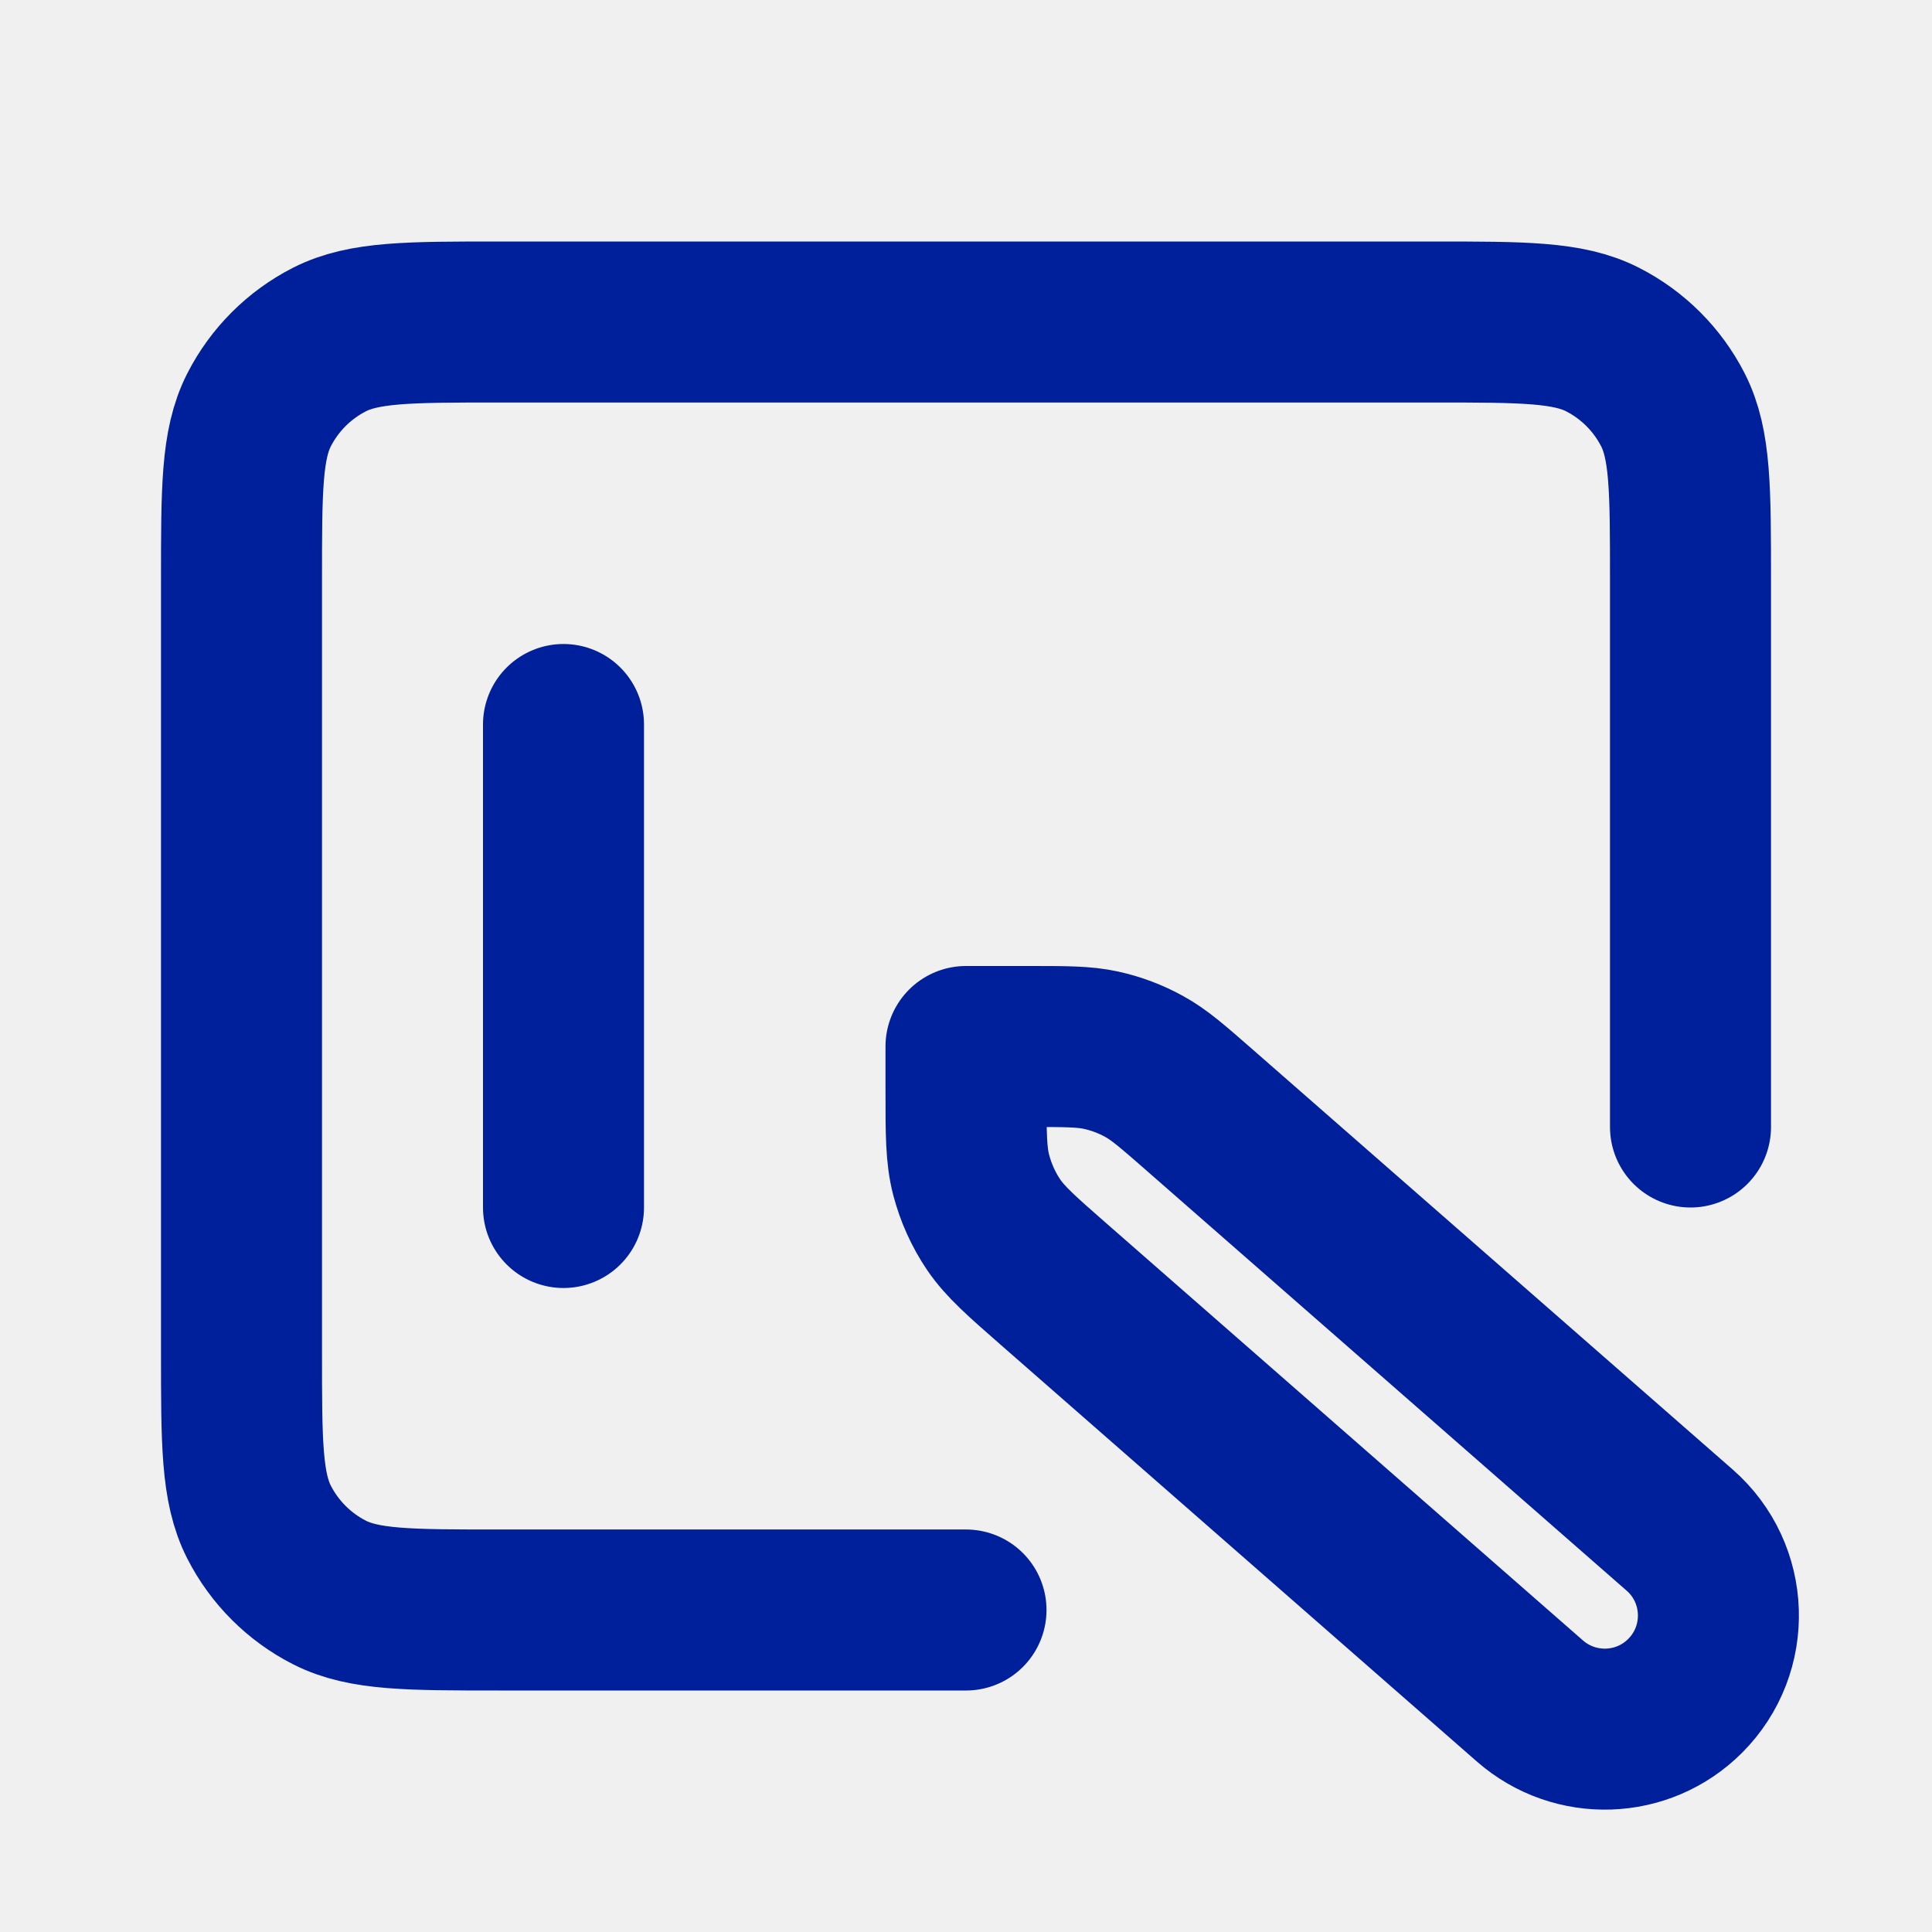
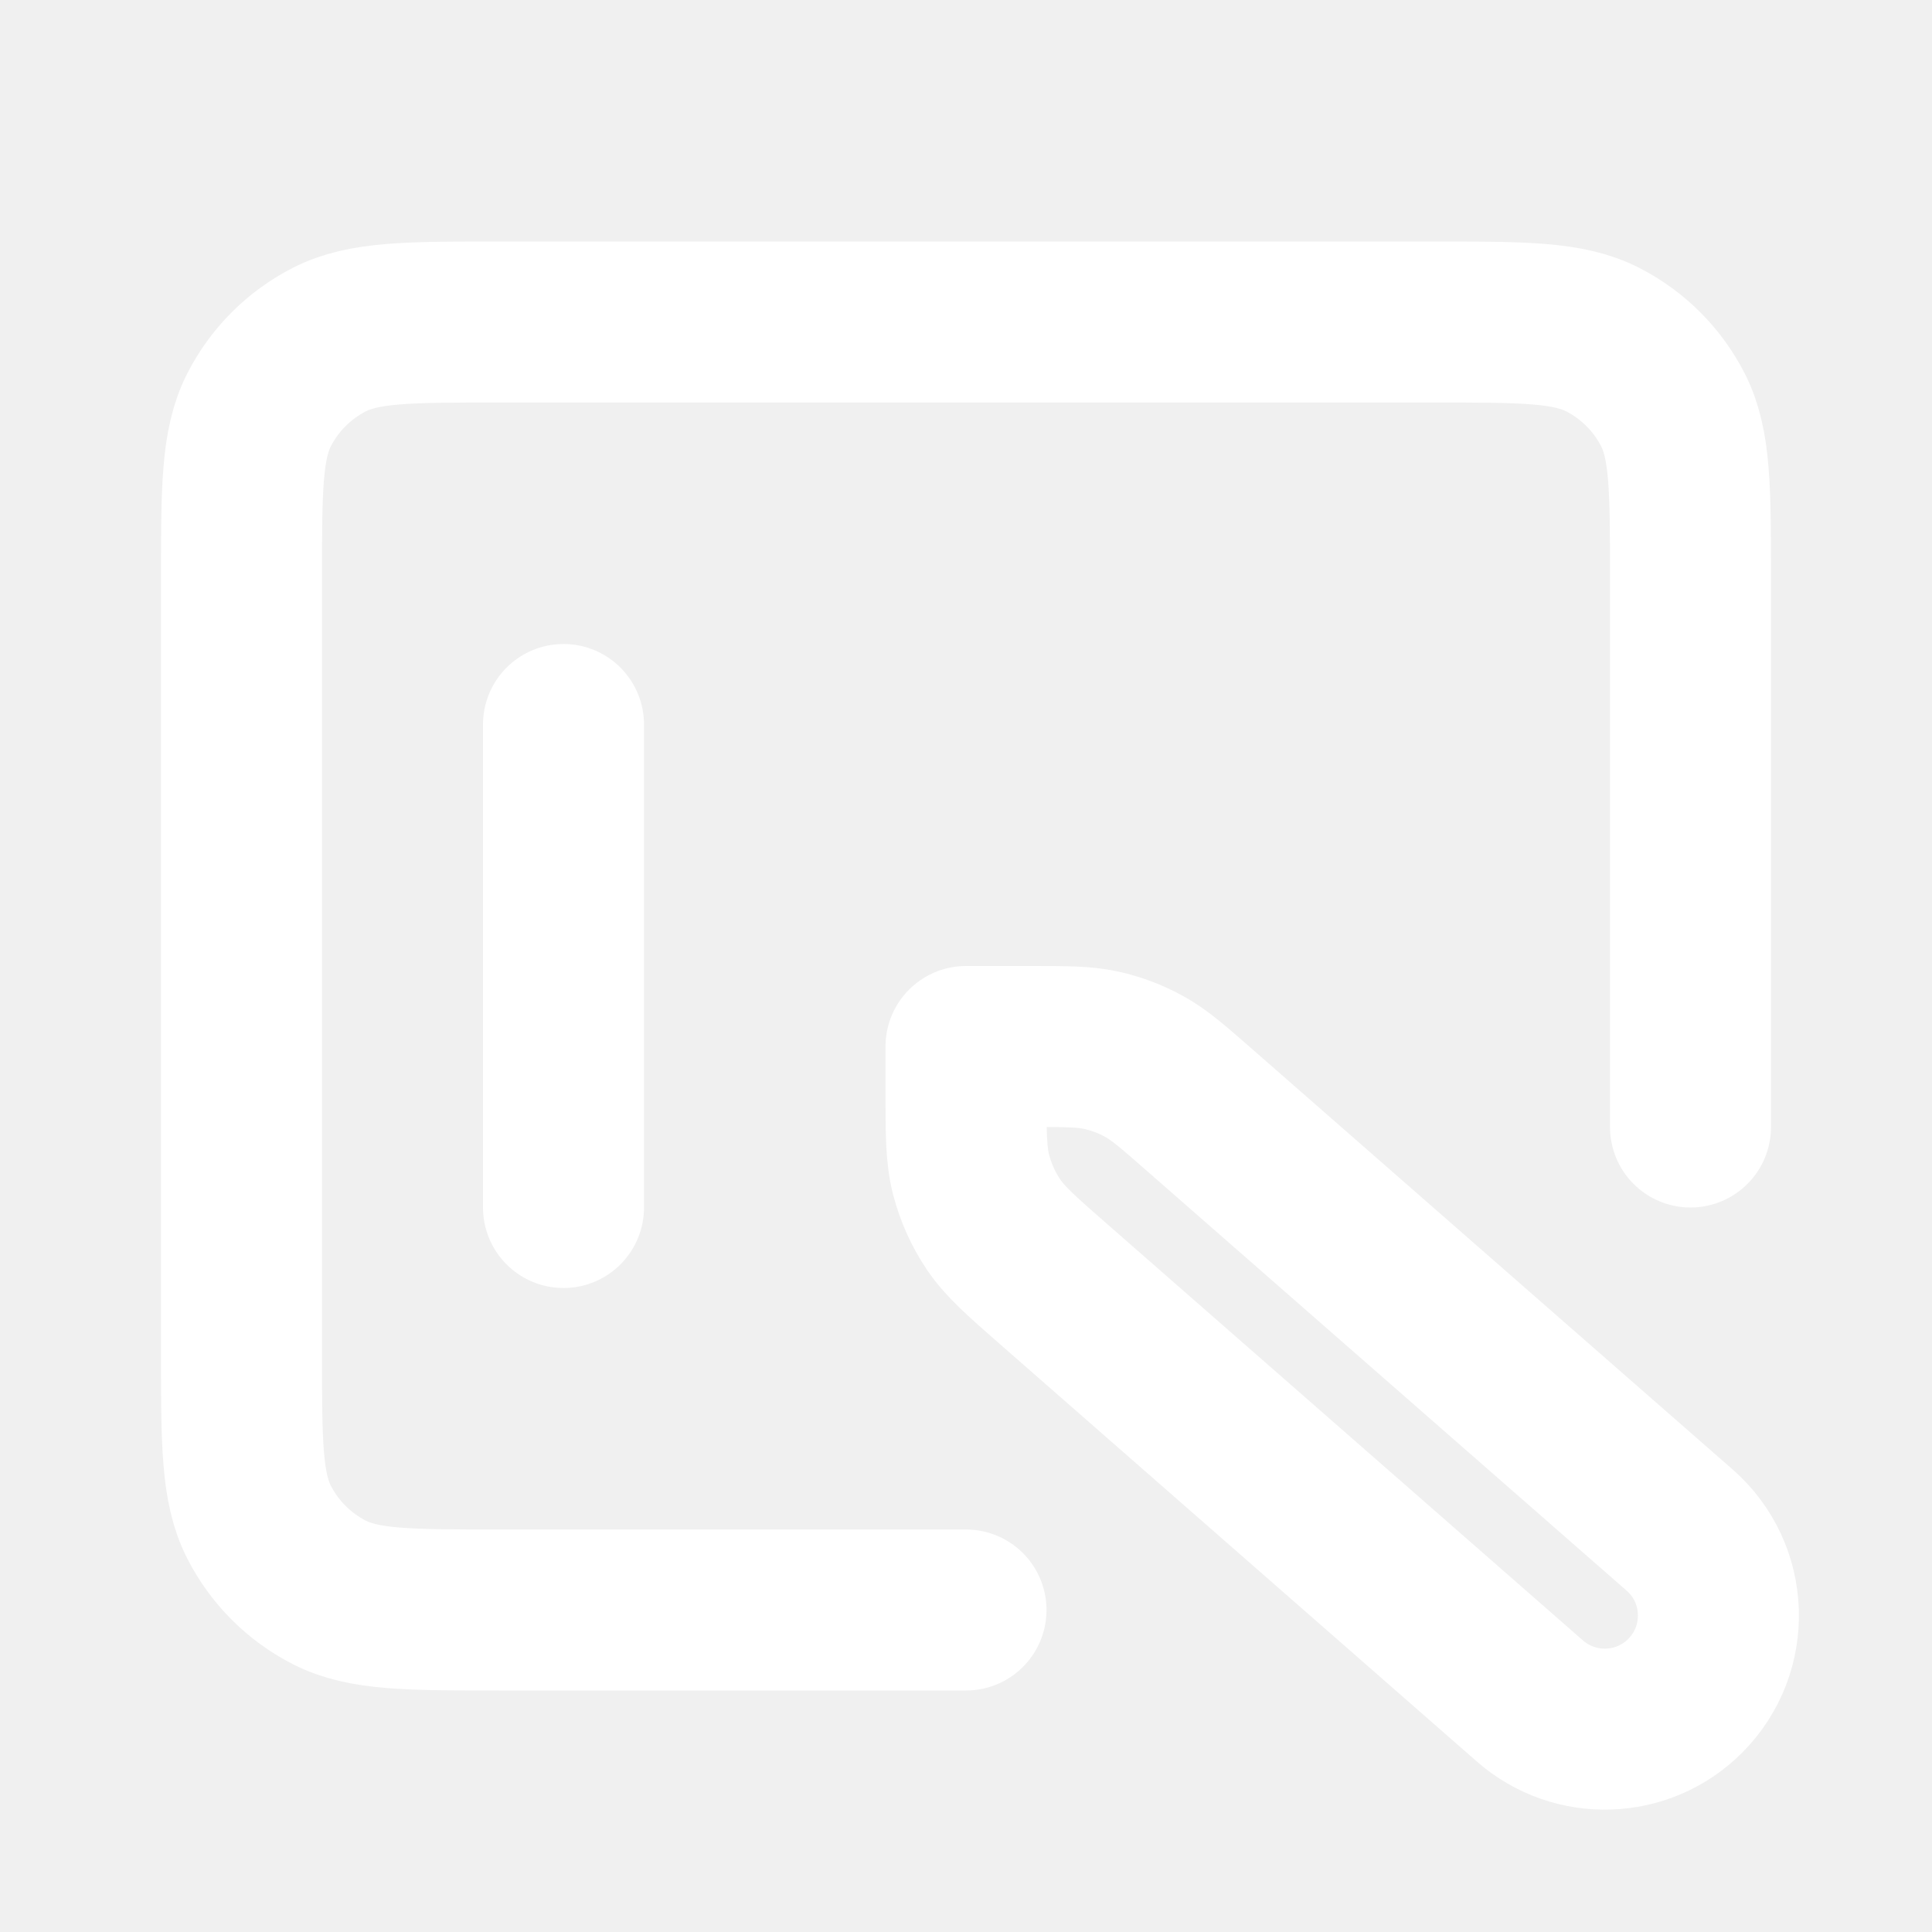
<svg xmlns="http://www.w3.org/2000/svg" width="800px" height="800px" viewBox="0 0 24 24" fill="none">
-   <path d="M7 9V15M21 14V7.2C21 6.08 21 5.52 20.782 5.092C20.59 4.716 20.284 4.41 19.908 4.218C19.48 4 18.92 4 17.8 4H6.2C5.08 4 4.52 4 4.092 4.218C3.716 4.41 3.41 4.716 3.218 5.092C3 5.52 3 6.08 3 7.2V16.8C3 17.92 3 18.48 3.218 18.908C3.41 19.284 3.716 19.59 4.092 19.782C4.52 20 5.08 20 6.2 20H12M12 13H12.798C13.243 13 13.465 13 13.677 13.046C13.864 13.087 14.045 13.155 14.213 13.248C14.403 13.352 14.57 13.499 14.905 13.792L20.865 19.007C21.479 19.544 21.511 20.489 20.933 21.067C20.408 21.592 19.566 21.62 19.006 21.131L13.093 15.956C12.691 15.604 12.49 15.428 12.345 15.216C12.217 15.027 12.123 14.818 12.065 14.598C12 14.35 12 14.082 12 13.548V13Z" stroke="#001F9A" stroke-width="2" stroke-linecap="round" stroke-linejoin="round" />
+   <path d="M7 9V15M21 14V7.2C21 6.08 21 5.52 20.782 5.092C20.59 4.716 20.284 4.41 19.908 4.218C19.48 4 18.92 4 17.8 4H6.2C5.08 4 4.52 4 4.092 4.218C3.716 4.41 3.41 4.716 3.218 5.092C3 5.52 3 6.08 3 7.2V16.8C3 17.92 3 18.48 3.218 18.908C3.41 19.284 3.716 19.59 4.092 19.782C4.52 20 5.08 20 6.2 20H12M12 13H12.798C13.243 13 13.465 13 13.677 13.046C13.864 13.087 14.045 13.155 14.213 13.248C14.403 13.352 14.57 13.499 14.905 13.792L20.865 19.007C21.479 19.544 21.511 20.489 20.933 21.067C20.408 21.592 19.566 21.62 19.006 21.131L13.093 15.956C12.691 15.604 12.49 15.428 12.345 15.216C12.217 15.027 12.123 14.818 12.065 14.598C12 14.35 12 14.082 12 13.548V13Z" stroke="#FFFFFF" stroke-width="2" stroke-linecap="round" stroke-linejoin="round" />
</svg>
